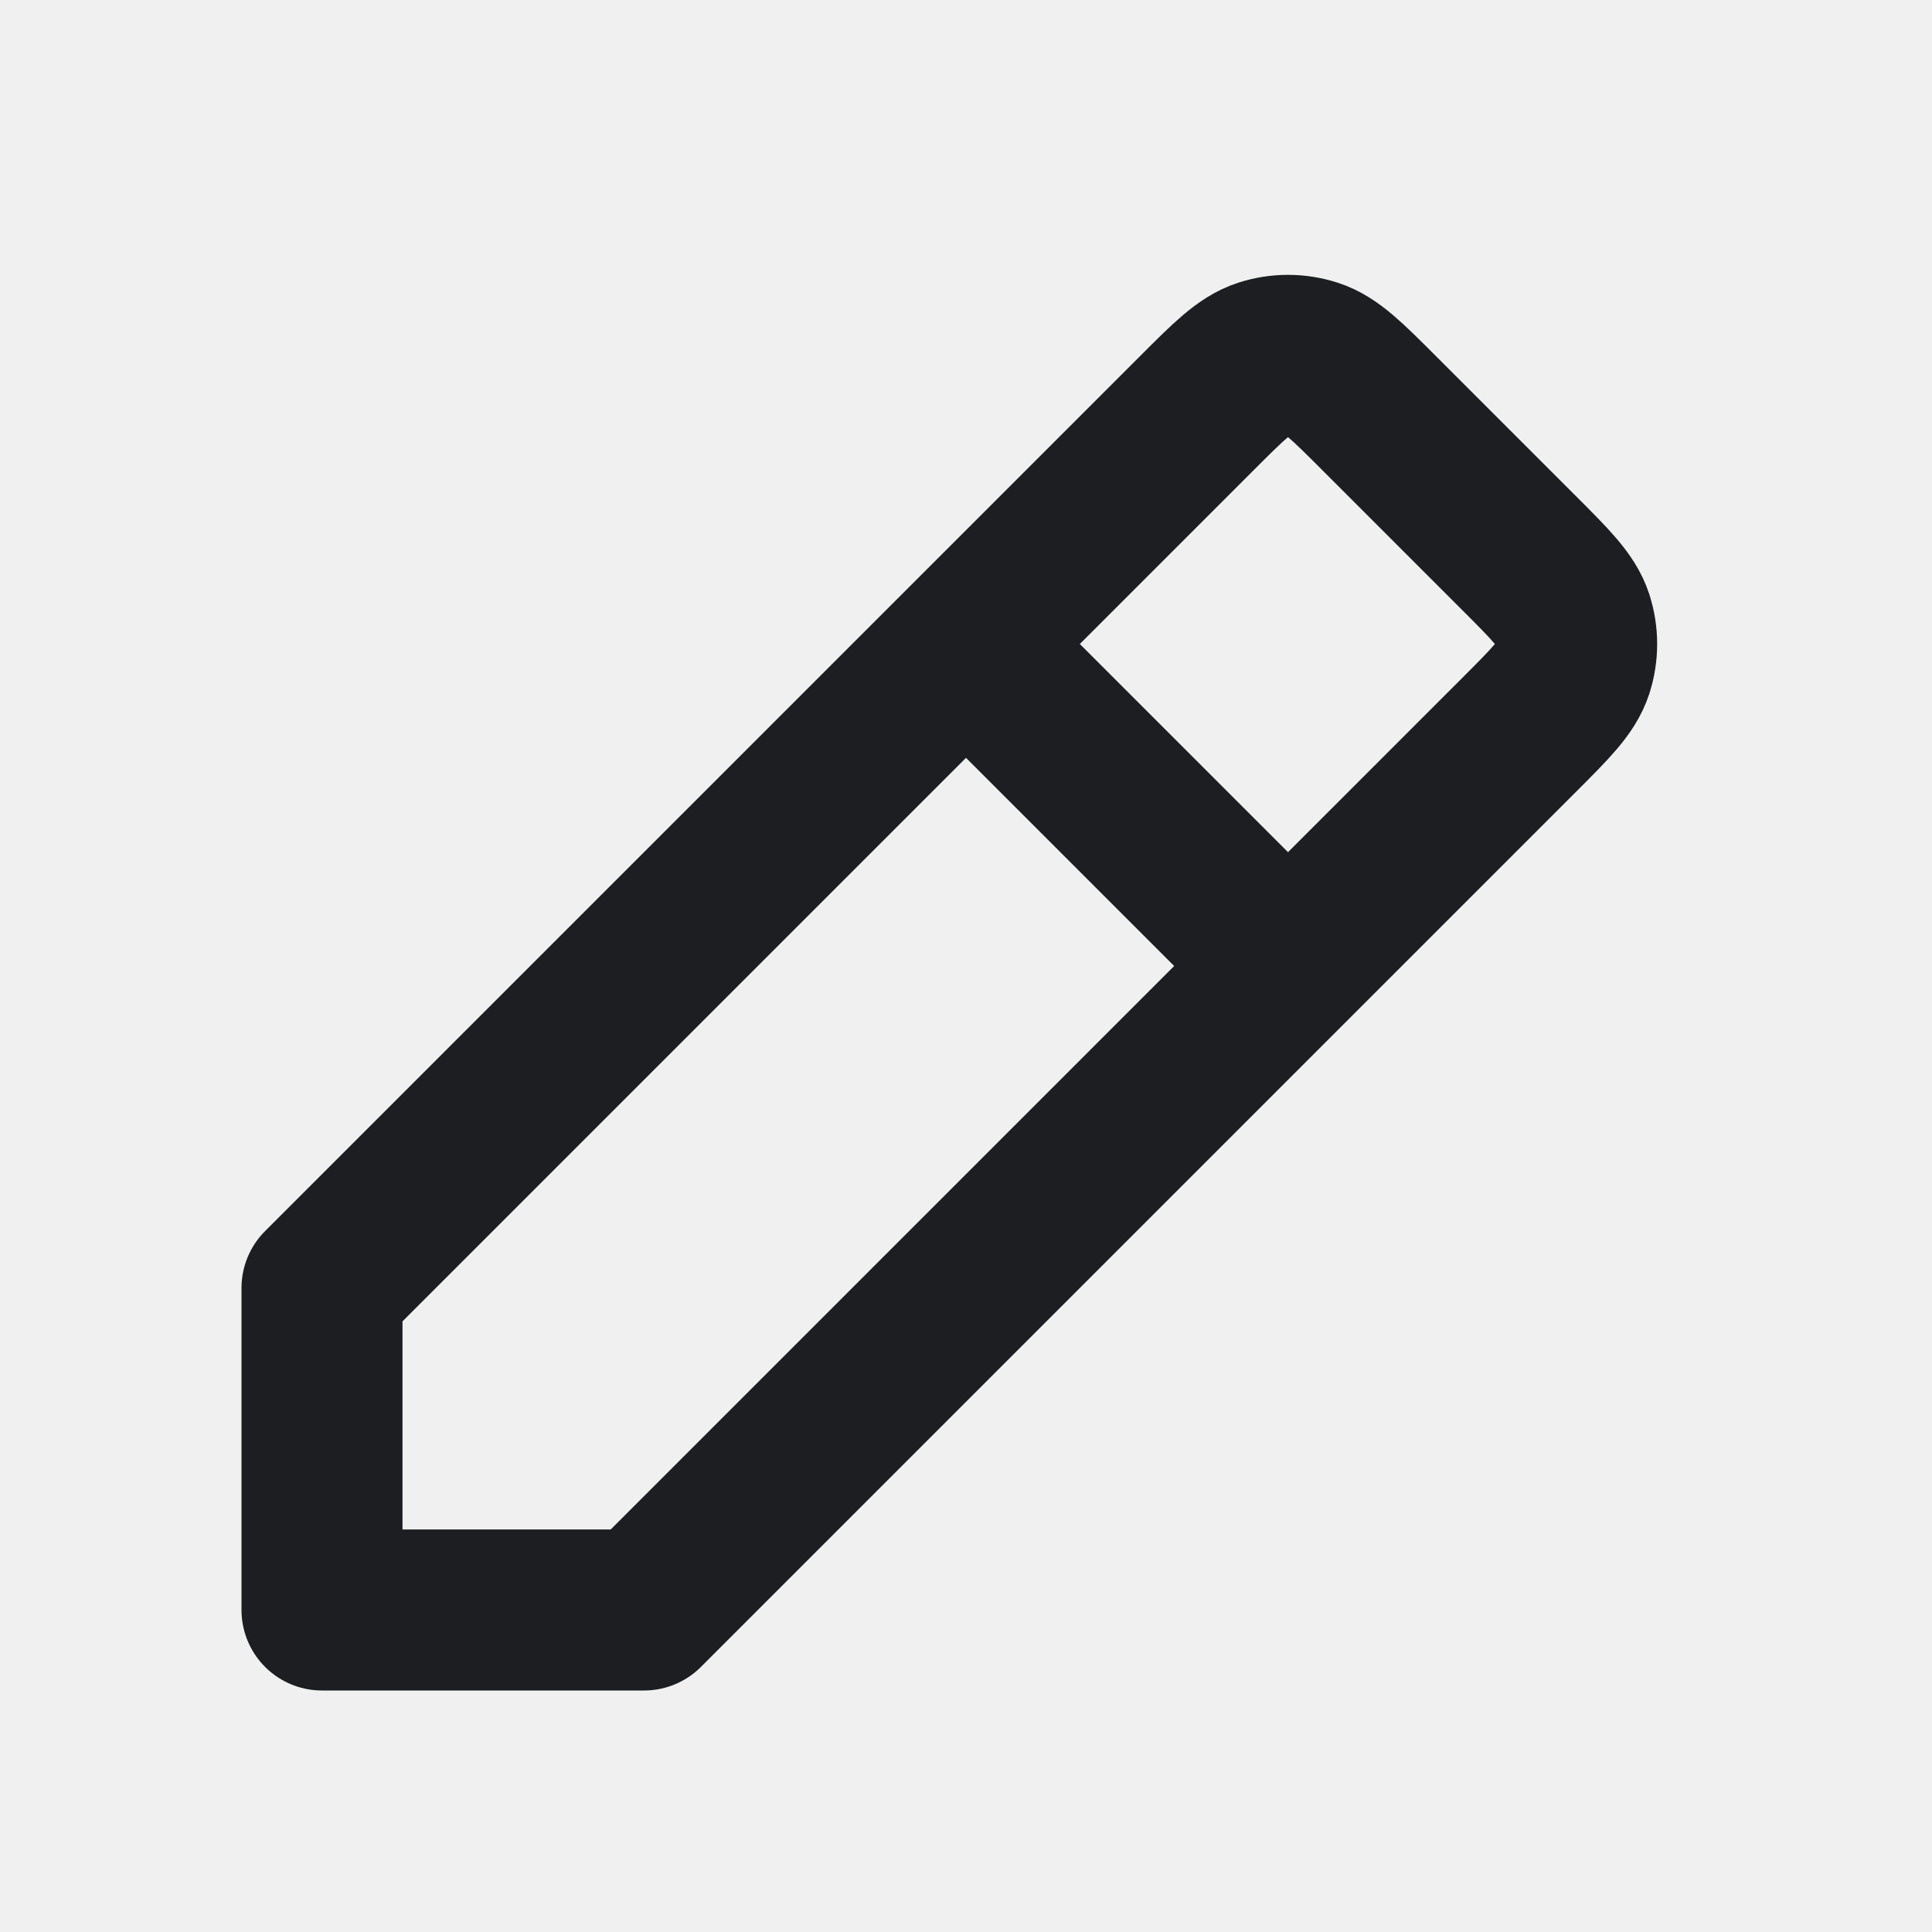
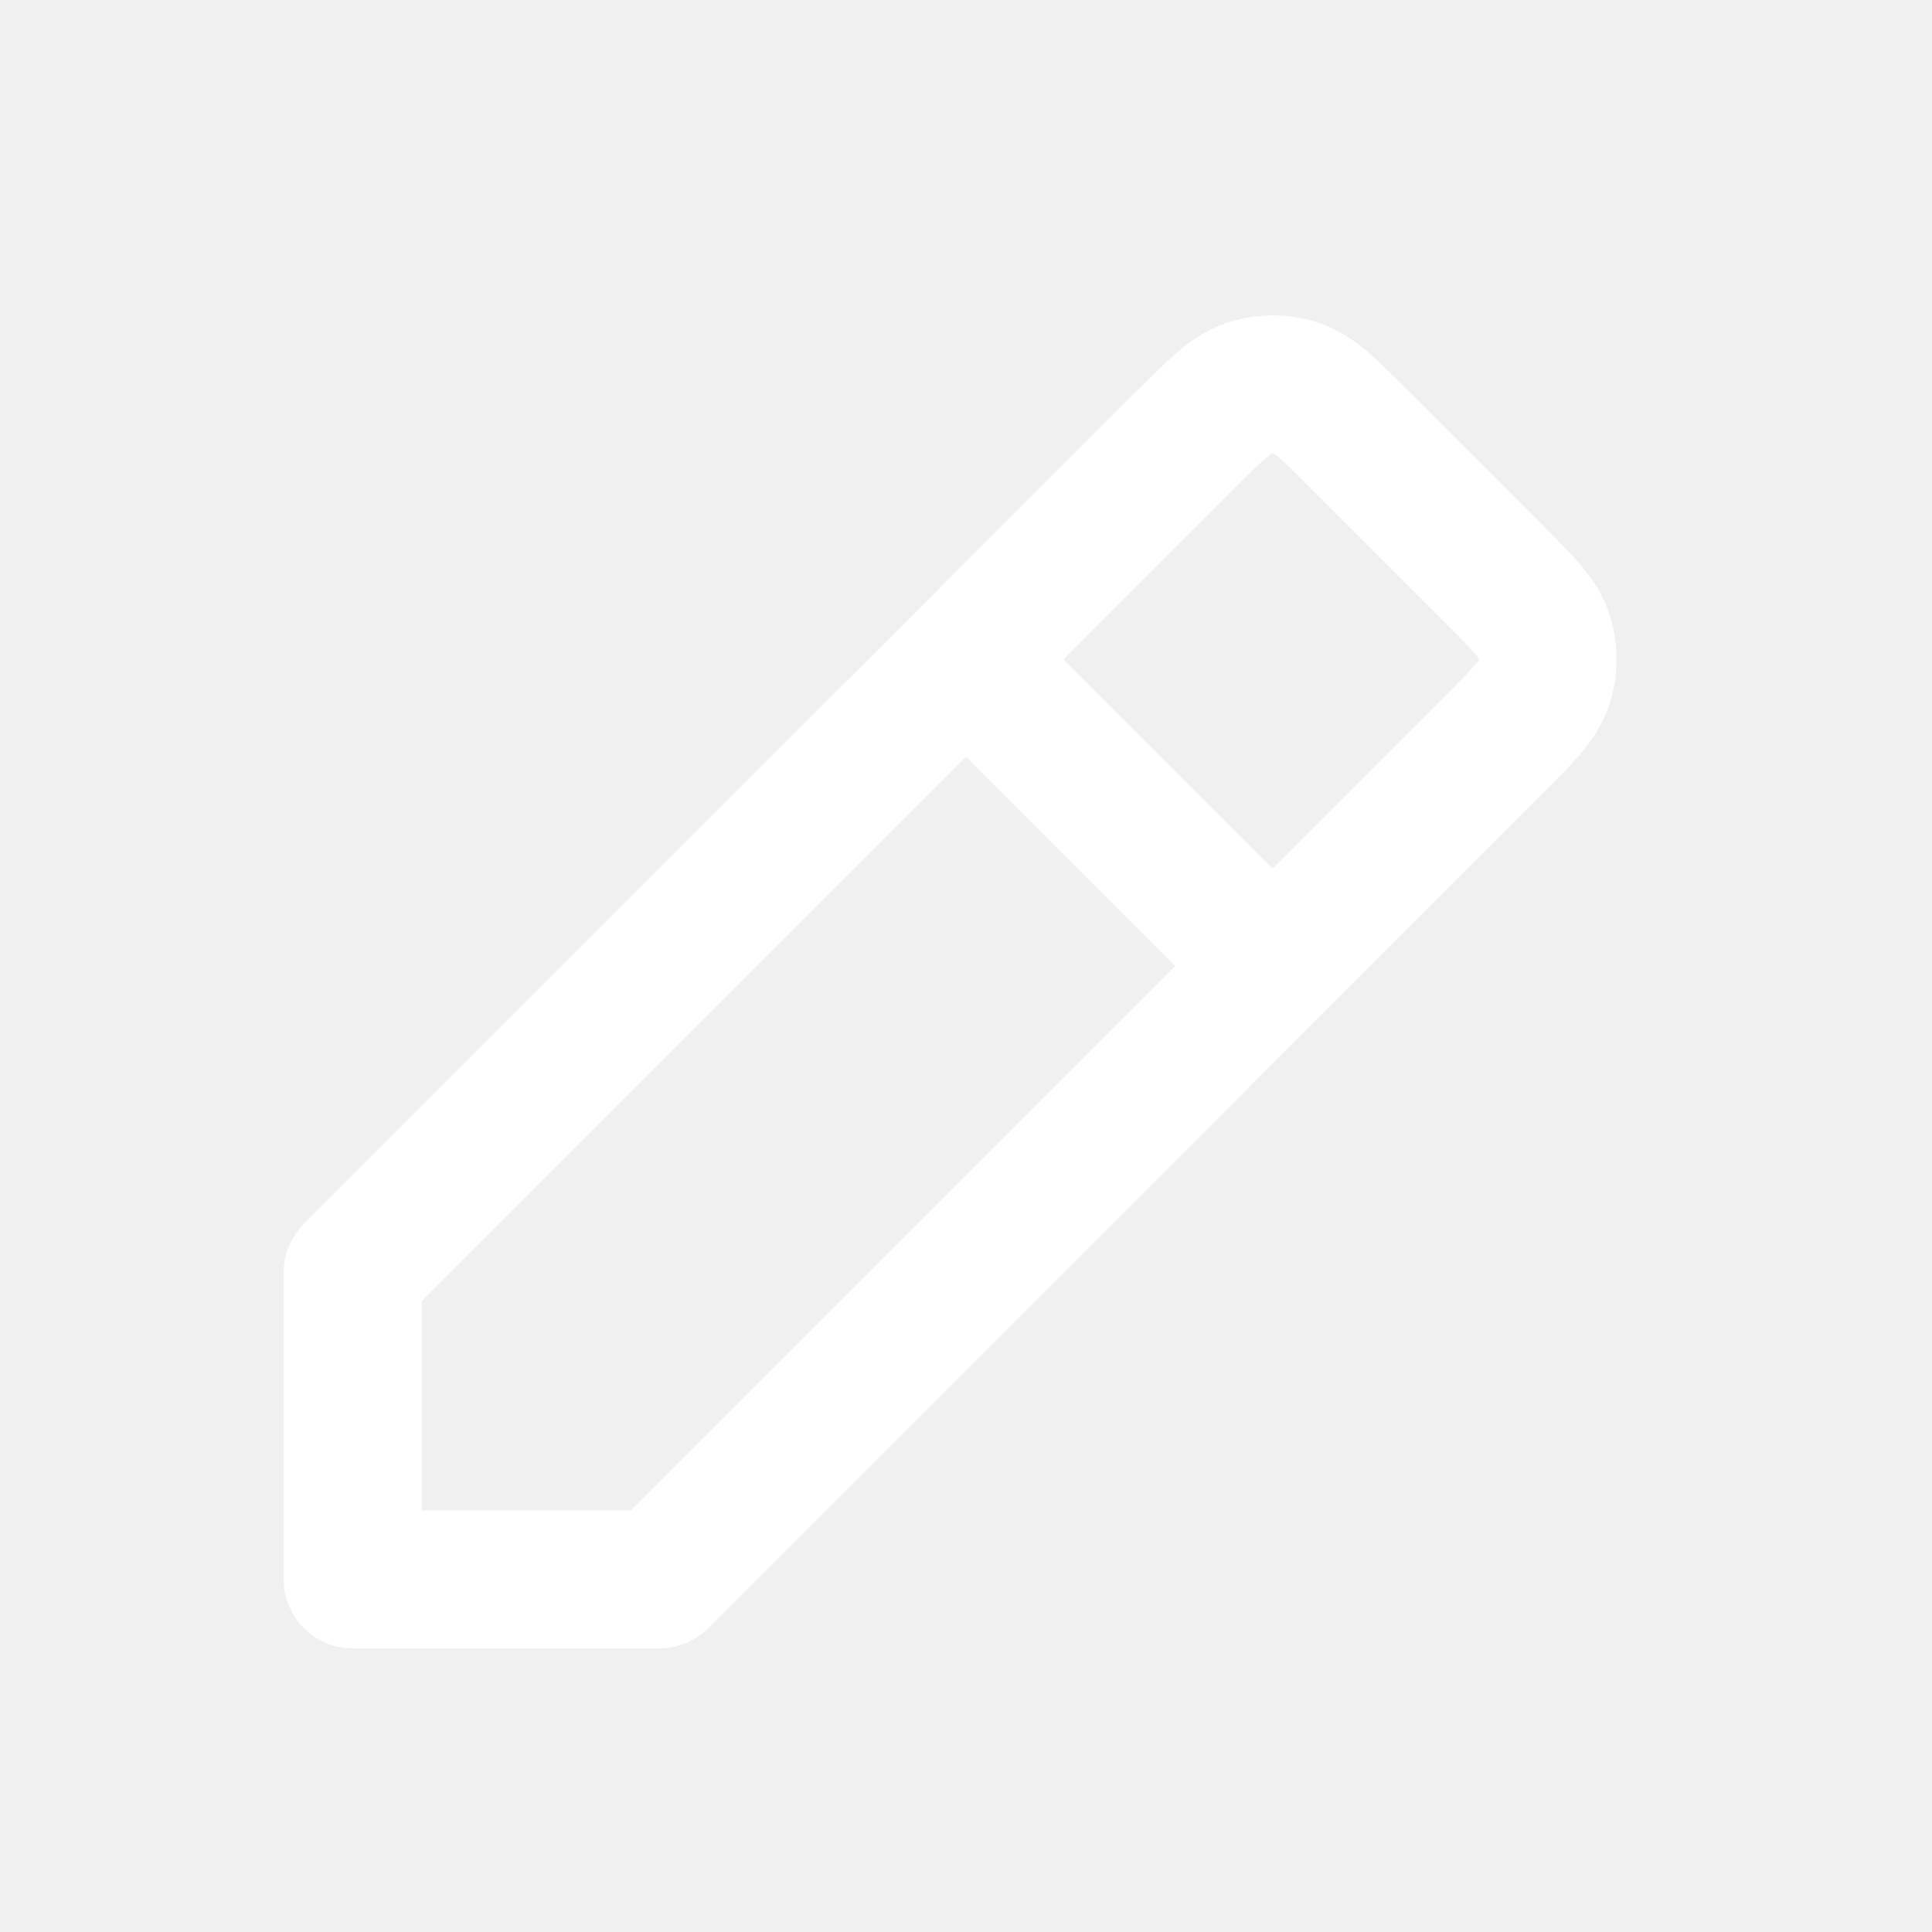
- <svg xmlns="http://www.w3.org/2000/svg" width="24" height="24" viewBox="0 0 24 24" fill="none">
-   <path d="M12 8L4 16V20L8 20L16 12M12 8L14.869 5.131L14.87 5.13C15.265 4.735 15.463 4.537 15.691 4.463C15.892 4.398 16.108 4.398 16.309 4.463C16.537 4.537 16.735 4.735 17.129 5.129L18.869 6.869C19.265 7.265 19.463 7.463 19.537 7.691C19.602 7.892 19.602 8.108 19.537 8.309C19.463 8.537 19.265 8.735 18.869 9.131L18.869 9.131L16 12M12 8L16 12" stroke="#1C1E22" stroke-width="2" stroke-linecap="round" stroke-linejoin="round" />
+ <svg xmlns="http://www.w3.org/2000/svg" width="21" height="21" viewBox="0 0 21 21" fill="none">
+   <g id="Icon">
+     <path id="Vector" d="M10.5 7.167L3.833 13.833V17.167L7.167 17.167L13.833 10.5M10.5 7.167L12.89 4.776L12.892 4.775C13.221 4.446 13.386 4.281 13.576 4.219C13.743 4.165 13.924 4.165 14.091 4.219C14.281 4.281 14.445 4.445 14.774 4.774L16.224 6.224C16.554 6.554 16.719 6.719 16.781 6.909C16.835 7.077 16.835 7.257 16.781 7.424C16.719 7.614 16.554 7.779 16.224 8.109L16.224 8.109L13.833 10.5M10.5 7.167L13.833 10.5" stroke="white" stroke-width="1.5" stroke-linecap="round" stroke-linejoin="round" />
+   </g>
</svg>
